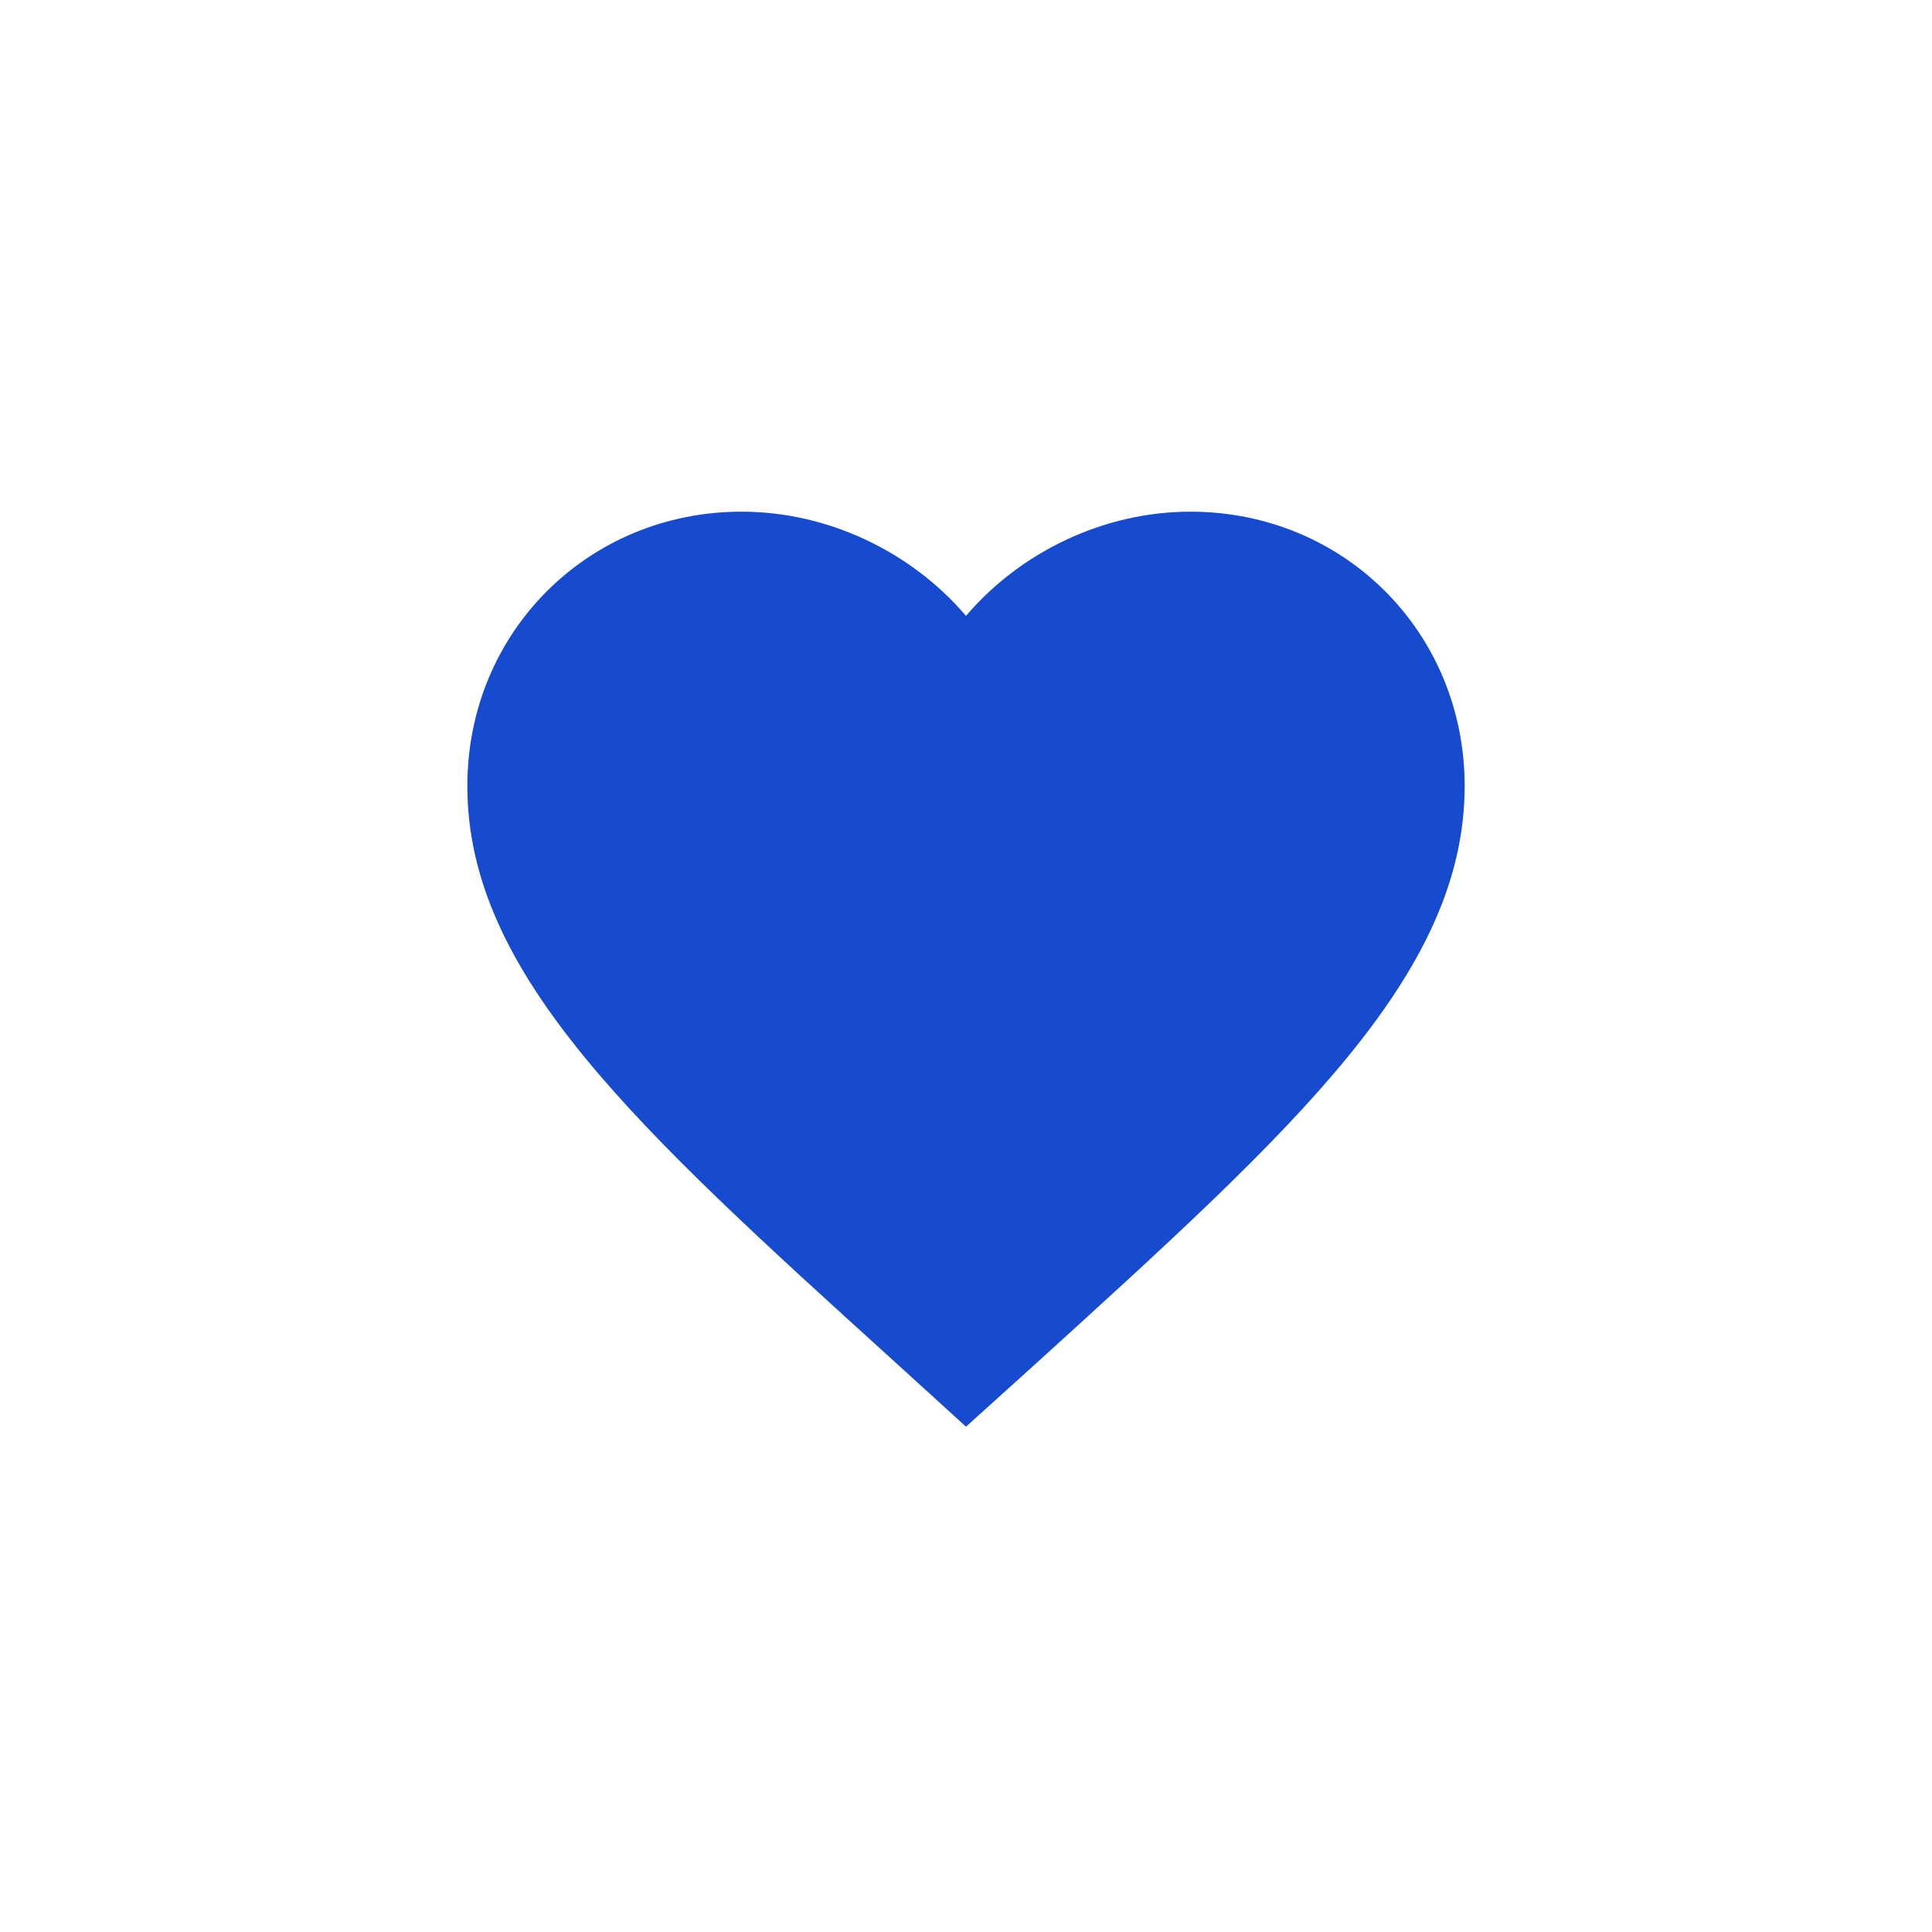
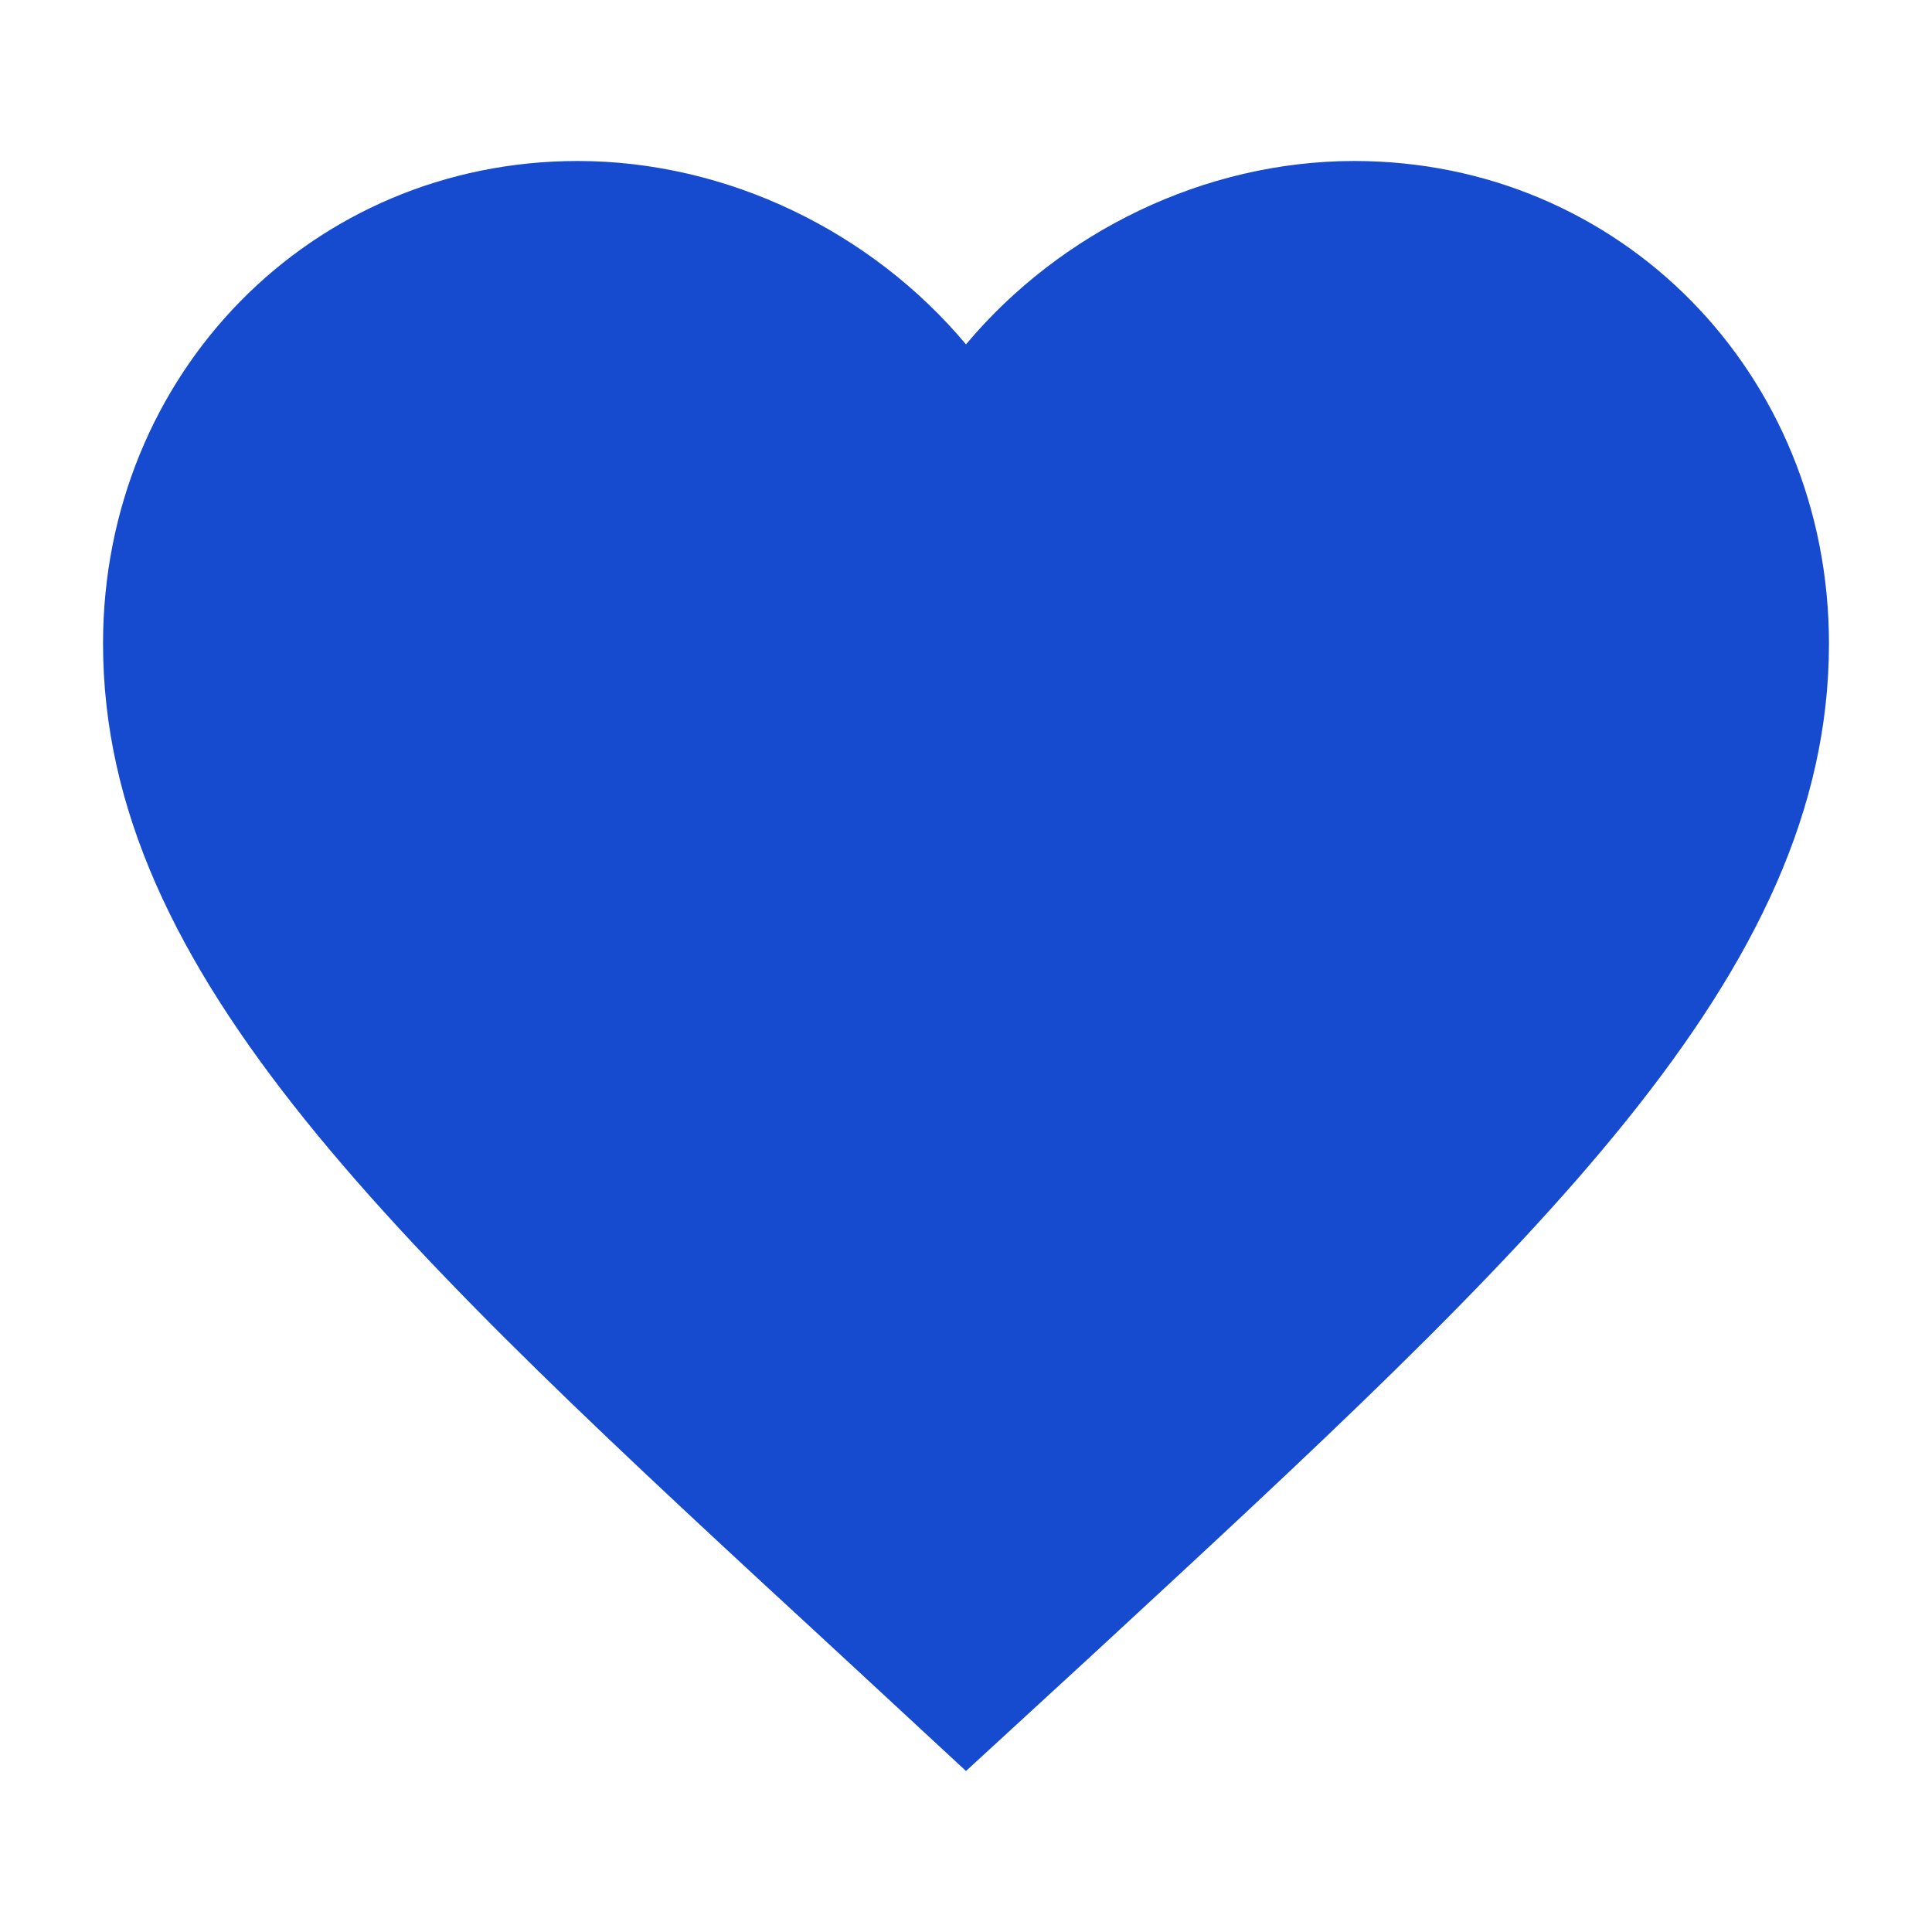
- <svg xmlns="http://www.w3.org/2000/svg" viewBox="0 0 24 24" id="vector">
-   <g id="group" transform="translate(4.56672 4.497893) scale(0.61944 0.61944)">
-     <path id="path" d="M 12 21.35 L 10.55 20.03 C 5.4 15.36 2 12.28 2 8.5 C 2 5.42 4.42 3 7.5 3 C 9.24 3 10.91 3.81 12 5.09 C 13.09 3.81 14.76 3 16.5 3 C 19.58 3 22 5.42 22 8.5 C 22 12.28 18.6 15.36 13.45 20.04 L 12 21.35 Z" fill="#164acf" />
-   </g>
+ <svg xmlns="http://www.w3.org/2000/svg" width="24" height="24" viewBox="0 0 24 24" fill="none">
+   <path d="M12 22L10.446 20.561C4.925 15.471 1.28 12.114 1.28 7.995C1.28 4.638 3.874 2 7.176 2C9.041 2 10.832 2.883 12 4.278C13.168 2.883 14.959 2 16.824 2C20.126 2 22.72 4.638 22.72 7.995C22.72 12.114 19.075 15.471 13.554 20.572L12 22Z" fill="#164ACF" />
</svg>
